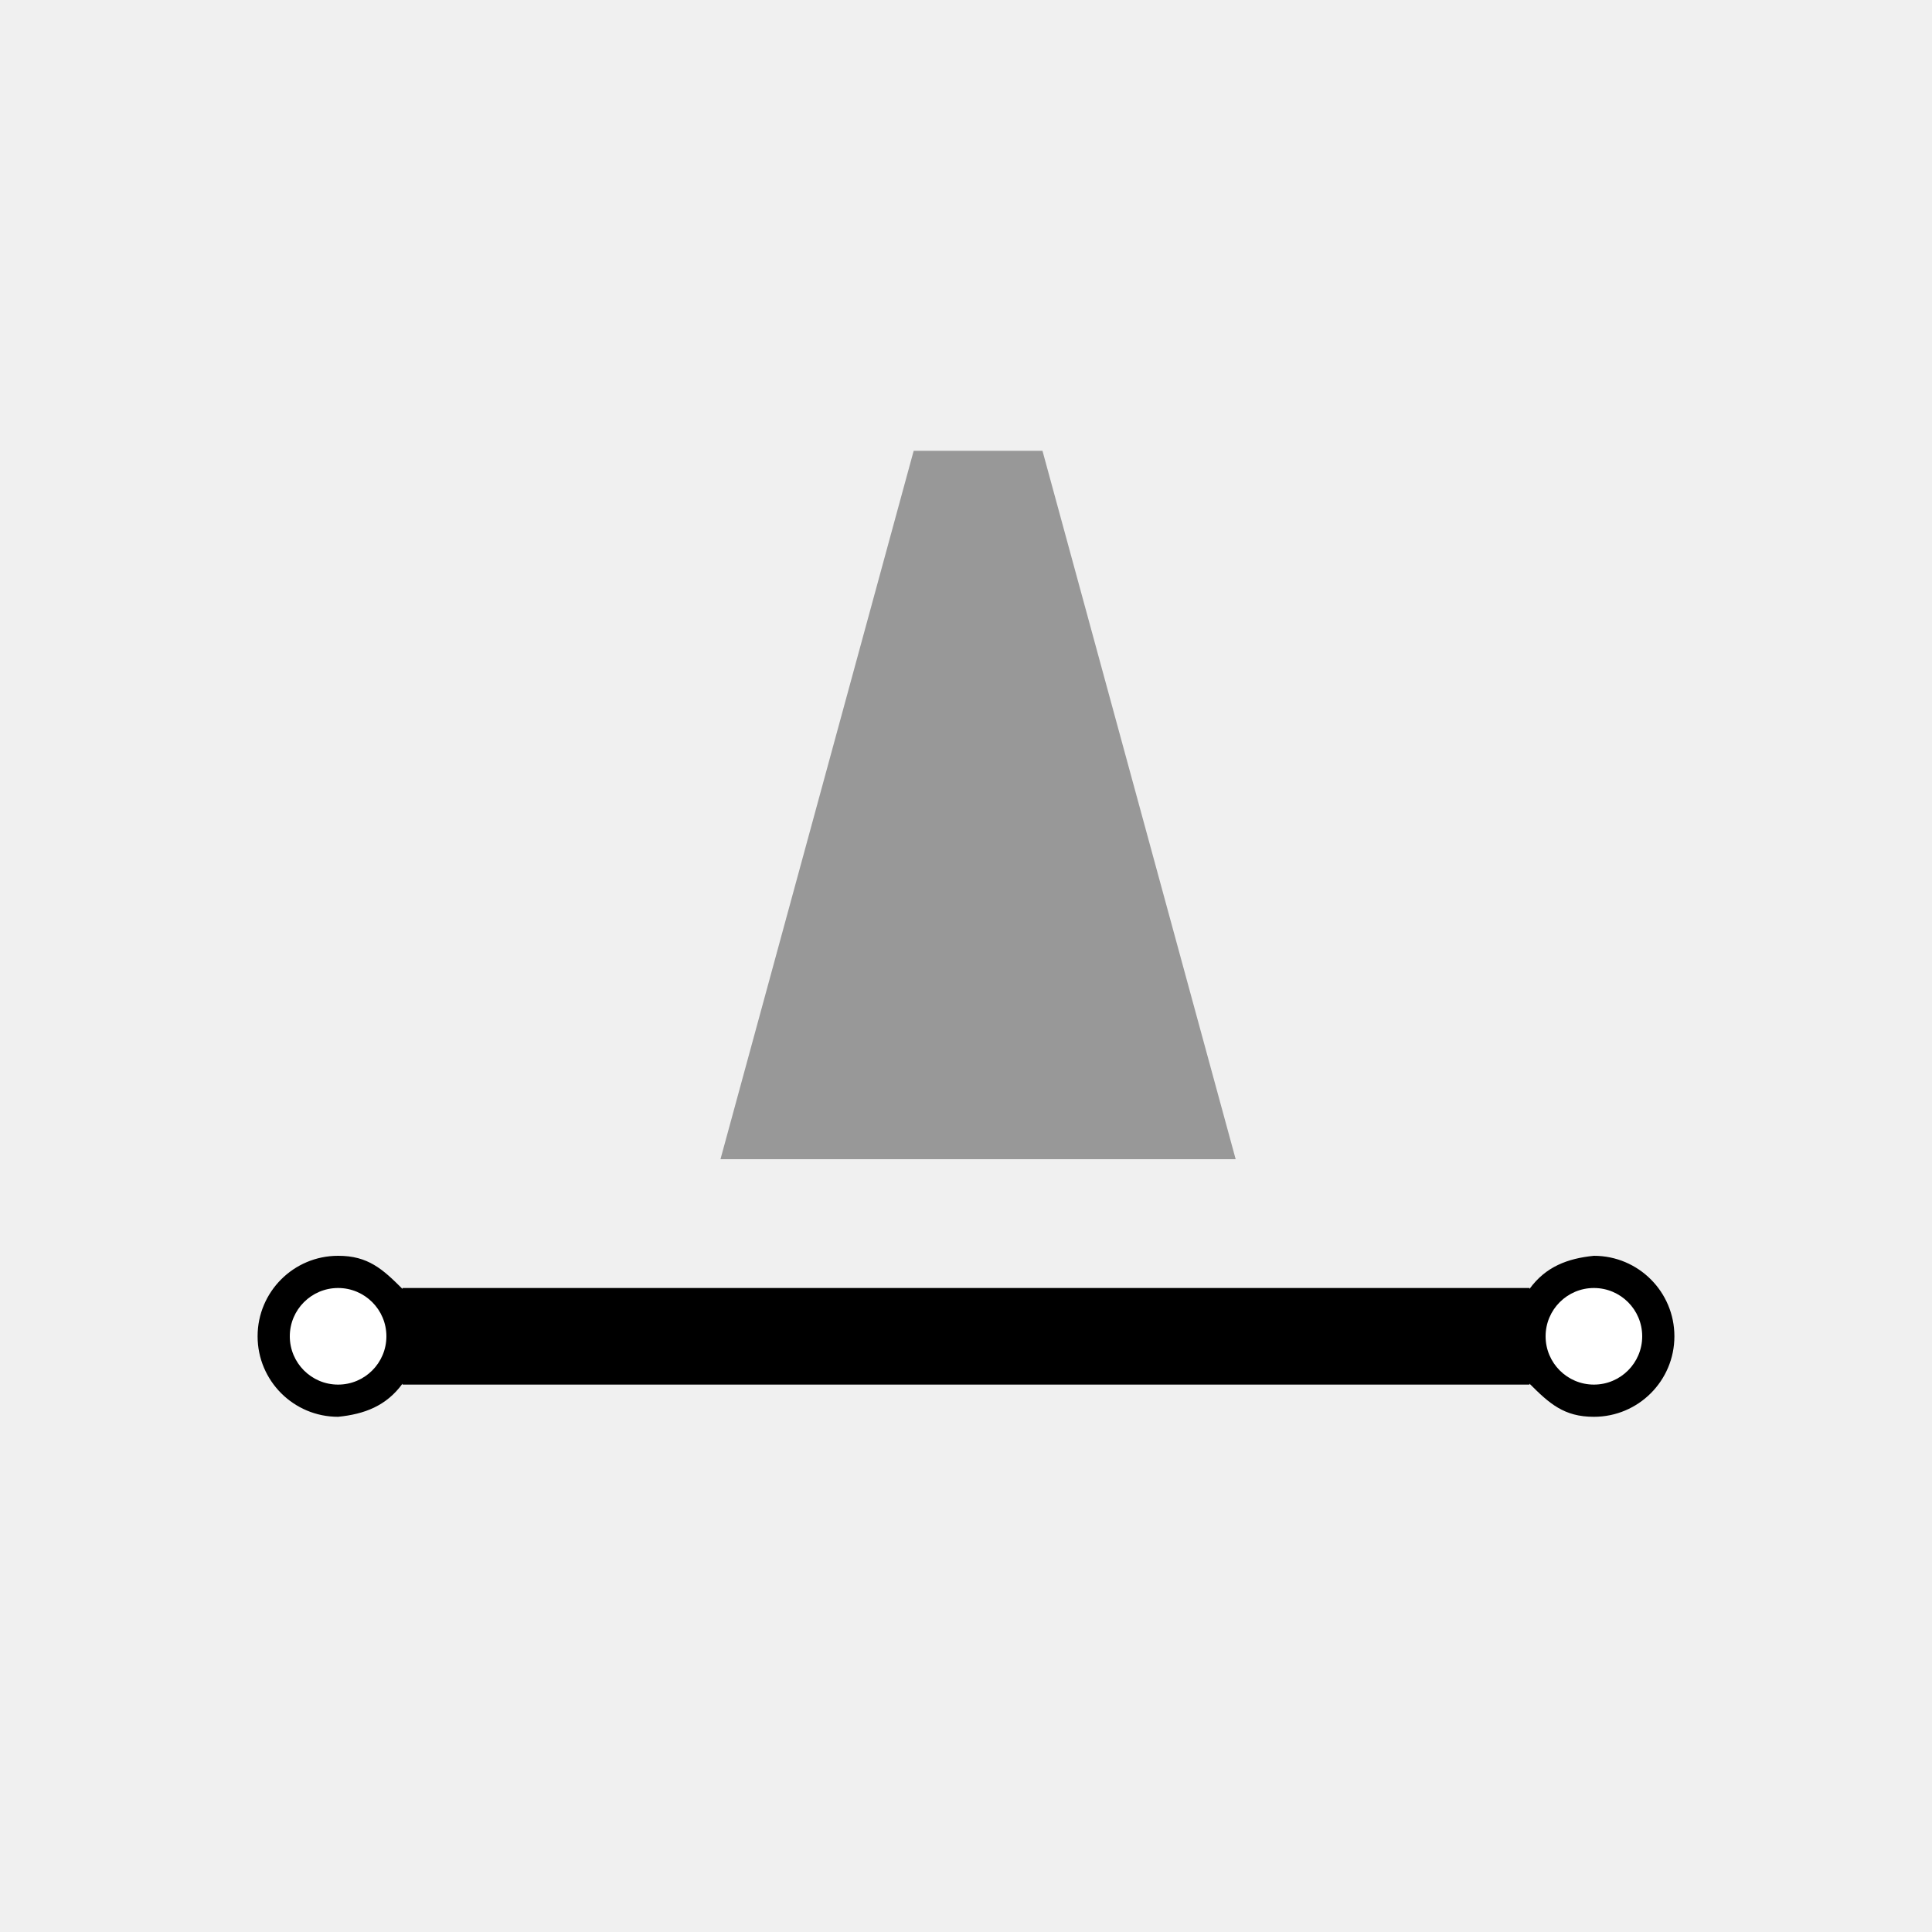
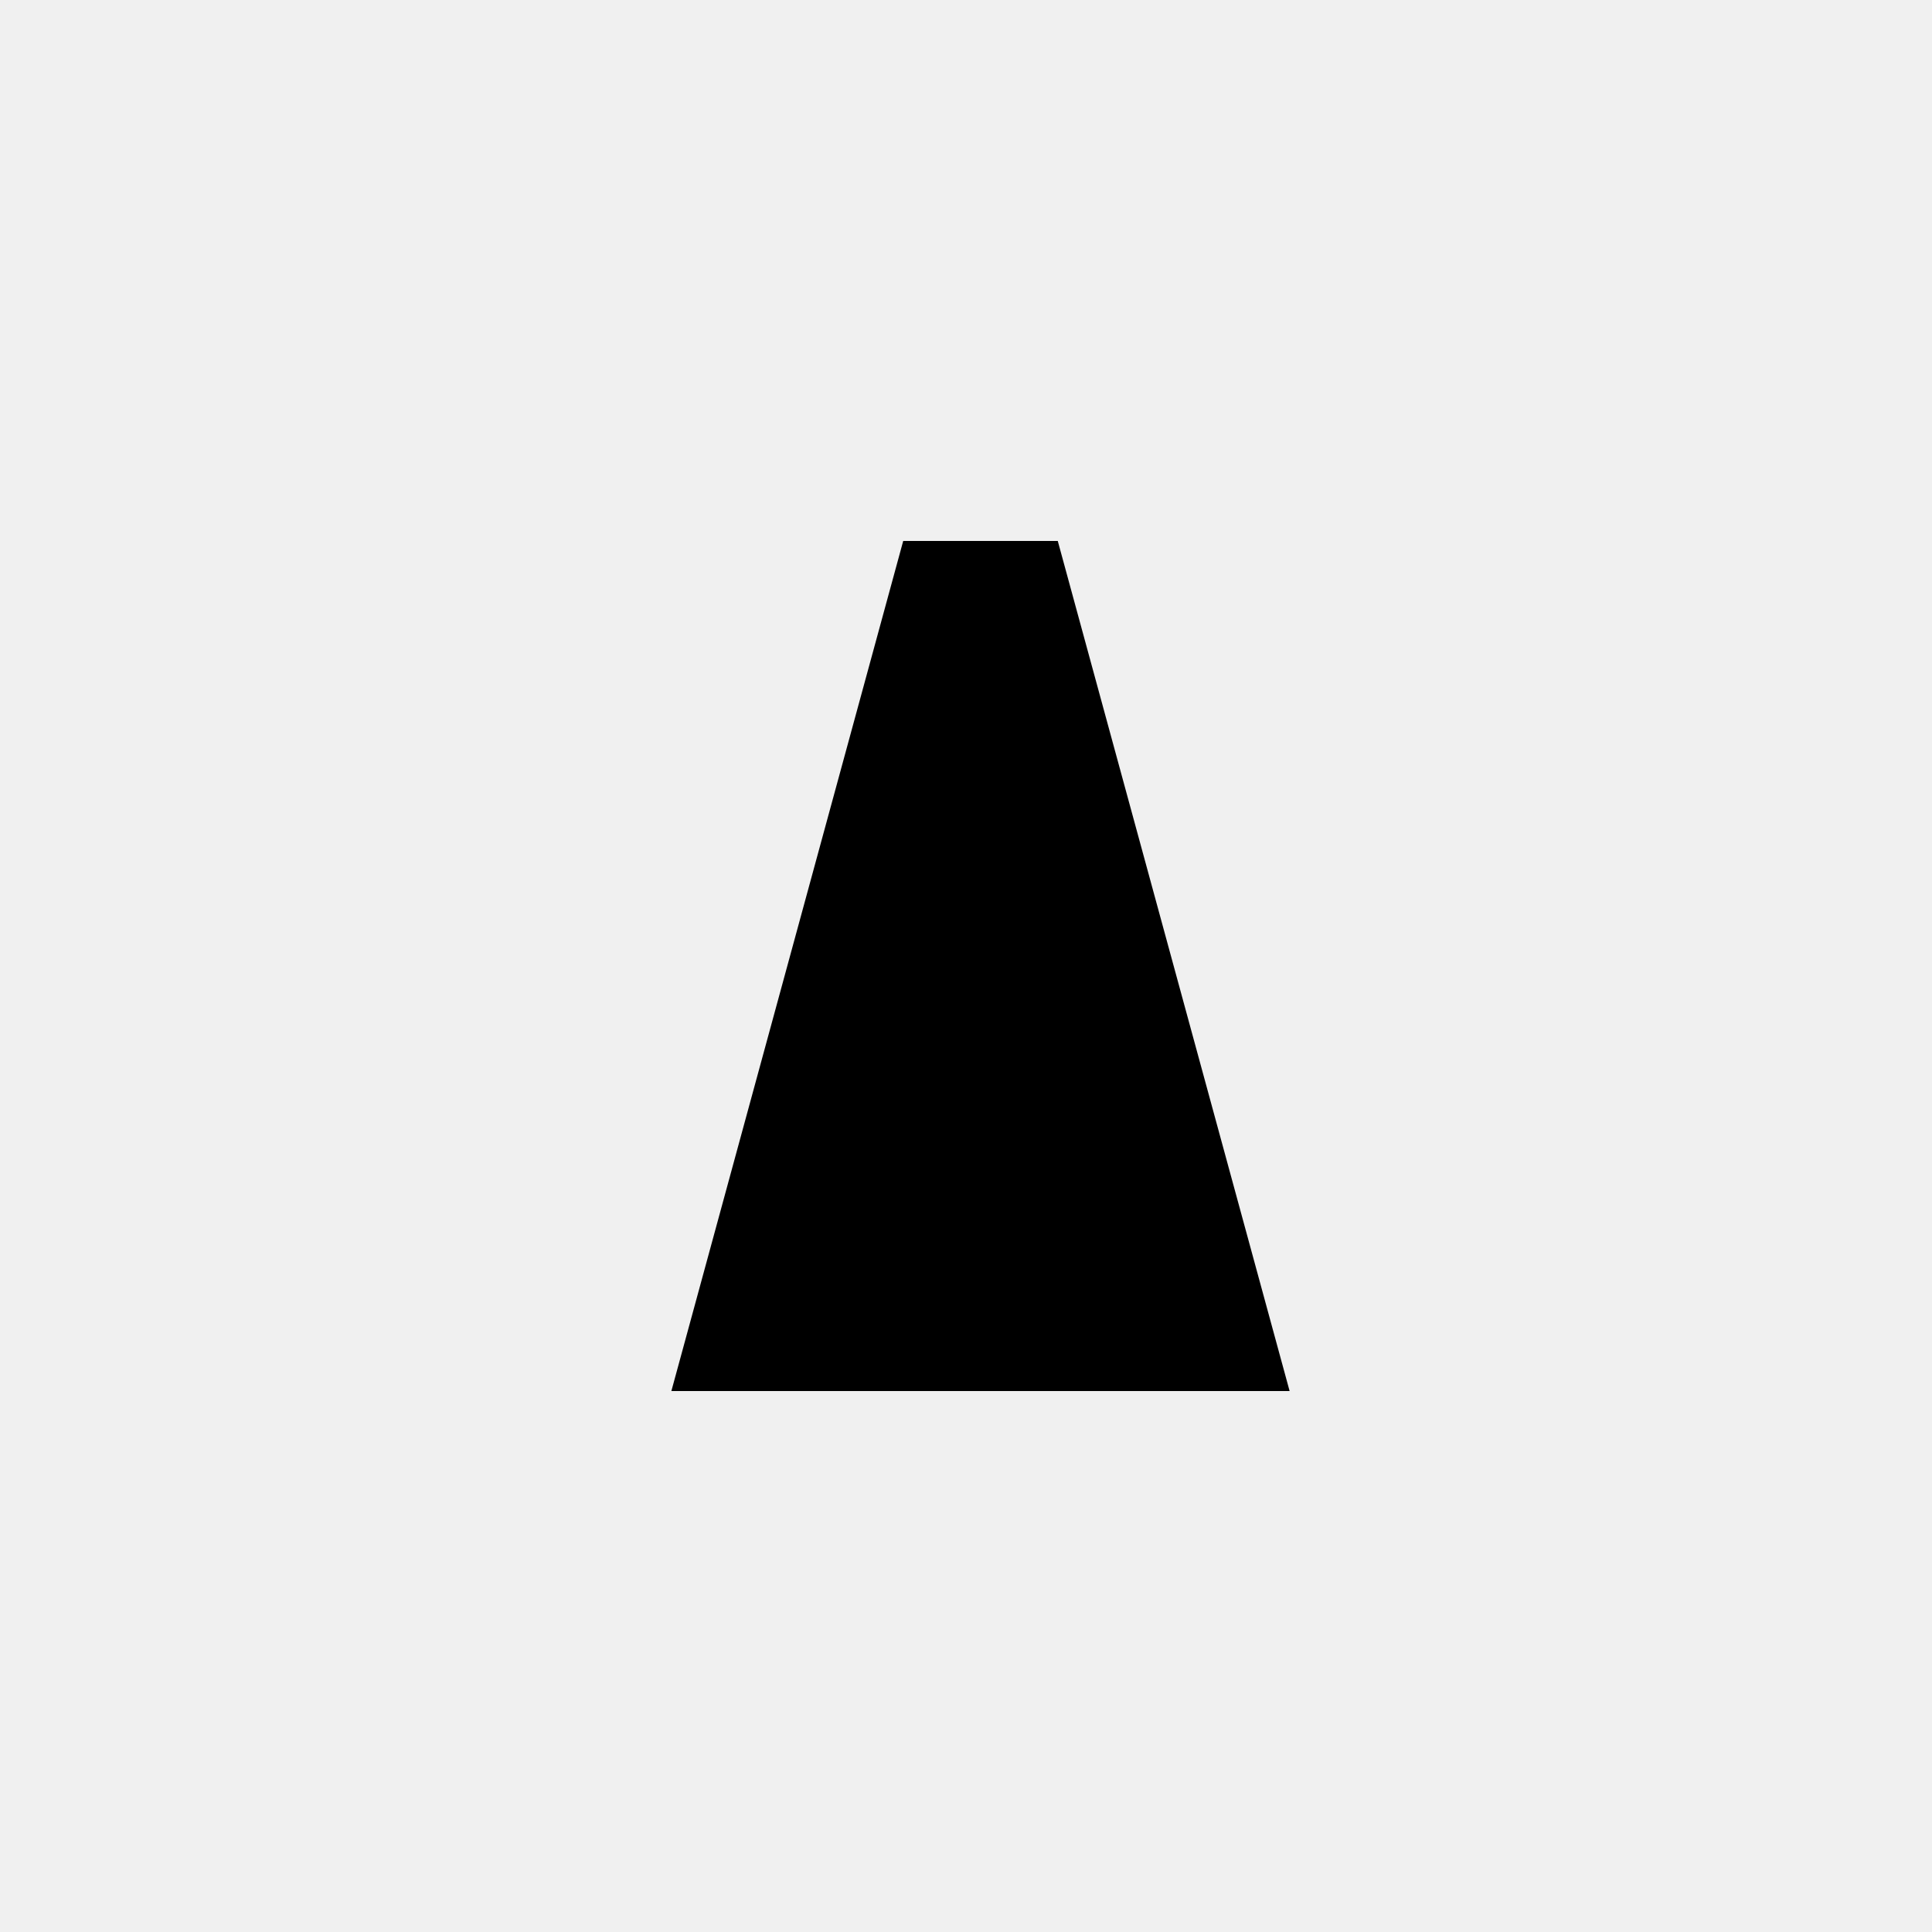
- <svg xmlns="http://www.w3.org/2000/svg" version="1.1" x="0" y="0" width="60" height="60" viewBox="0 0 60 60">
-   <path d="M49.5,39 C50.881,39 52,40.119 52,41.5 C52,42.881 50.881,44 49.5,44 C48.57,44.002 48.113,43.584 47.5,42.971 L47.5,43 L12.5,43 L12.5,42.971 C11.996,43.663 11.316,43.918 10.5,44 C9.119,44 8,42.881 8,41.5 C8,40.119 9.119,39 10.5,39 C11.43,38.998 11.887,39.416 12.5,40.029 L12.5,40 L47.5,40 L47.5,40.029 C48.004,39.336 48.684,39.082 49.5,39 z" fill="inherit" id="other-line-casing1" />
-   <path d="M47.05,41 L47,41.5 L47.05,42 L12.95,42 L13,41.5 L12.95,41 L47.05,41 z" fill="currentColor" id="other-line-stroke1" />
-   <path d="M51,41.5 C51,42.328 50.328,43 49.5,43 C48.672,43 48,42.328 48,41.5 C48,40.672 48.672,40 49.5,40 C50.328,40 51,40.672 51,41.5 z" fill="#FFFFFF" />
-   <path d="M12,41.5 C12,42.328 11.328,43 10.5,43 C9.672,43 9,42.328 9,41.5 C9,40.672 9.672,40 10.5,40 C11.328,40 12,40.672 12,41.5 z" fill="#FFFFFF" />
-   <path d="M22.375,36 L25.375,25 L28.375,14 L32.375,14 L35.375,25 L38.375,36 z" fill="#989898" />
+ <svg xmlns="http://www.w3.org/2000/svg" version="1.1" x="0" y="0" width="50" height="50" viewBox="5 0 50 50">
+   <path d="M22.375,36 L25.375,25 L28.375,14 L32.375,14 L35.375,25 L38.375,36 z" fill="currentColor" />
</svg>
